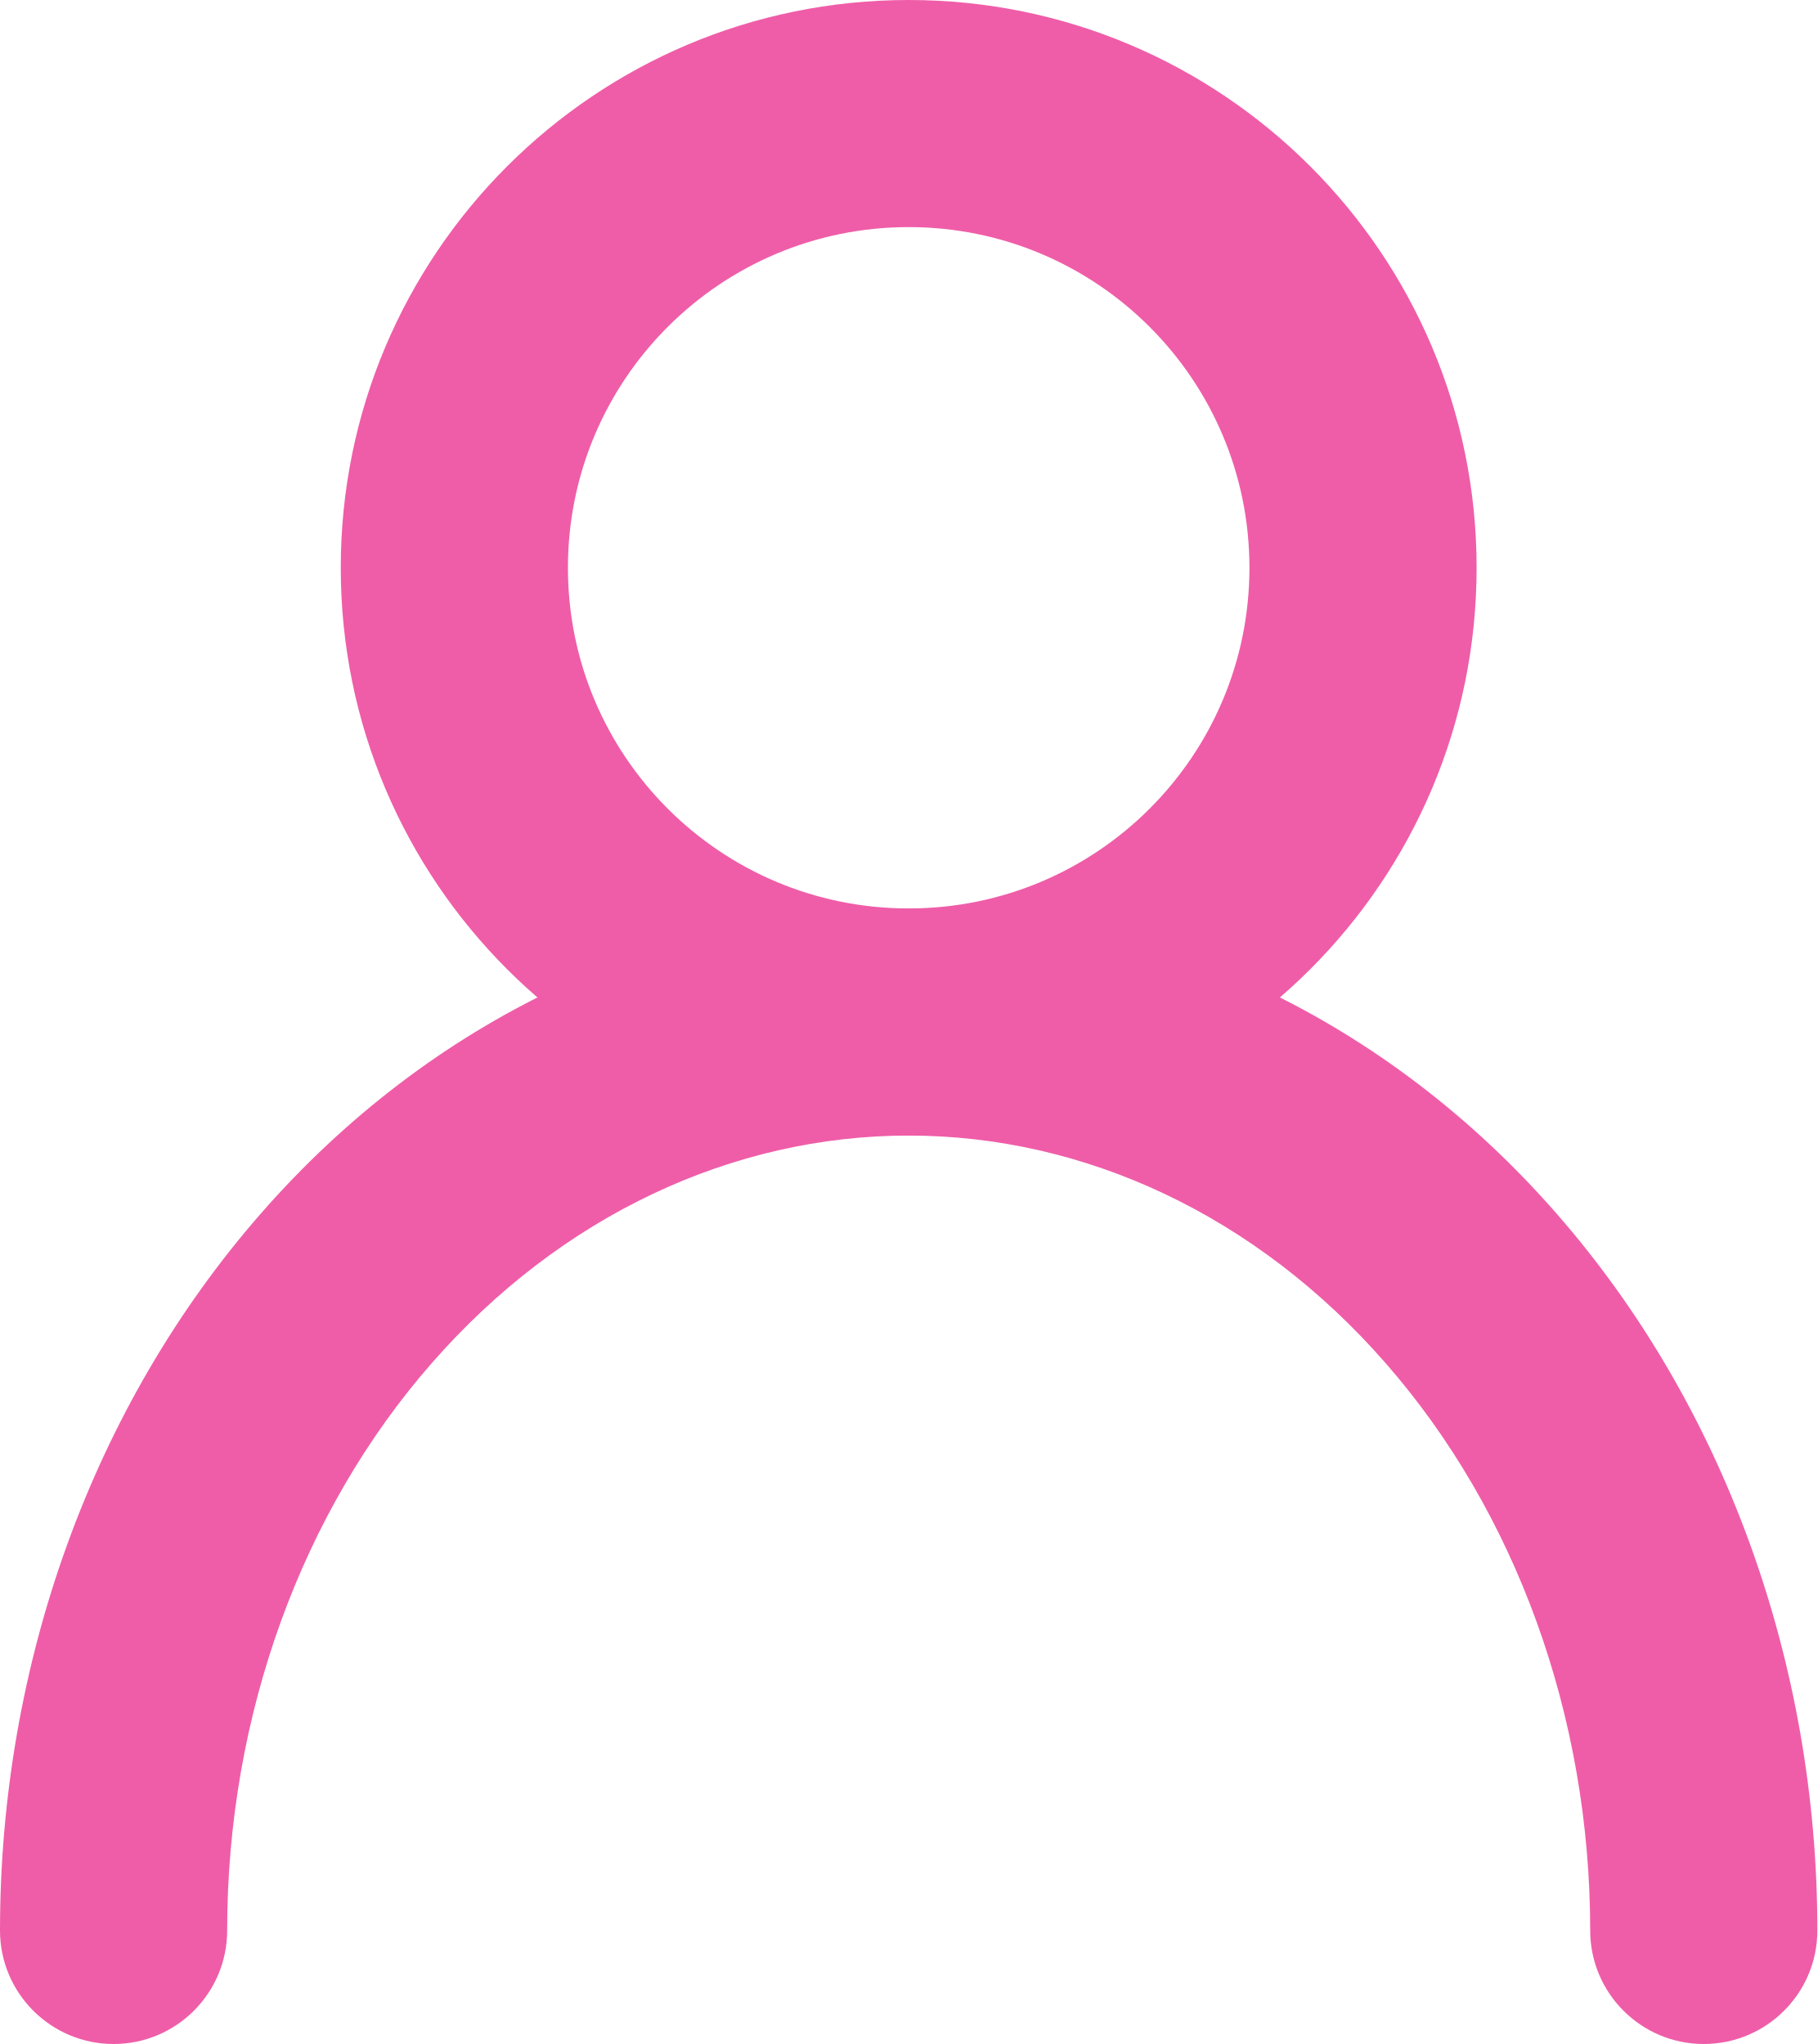
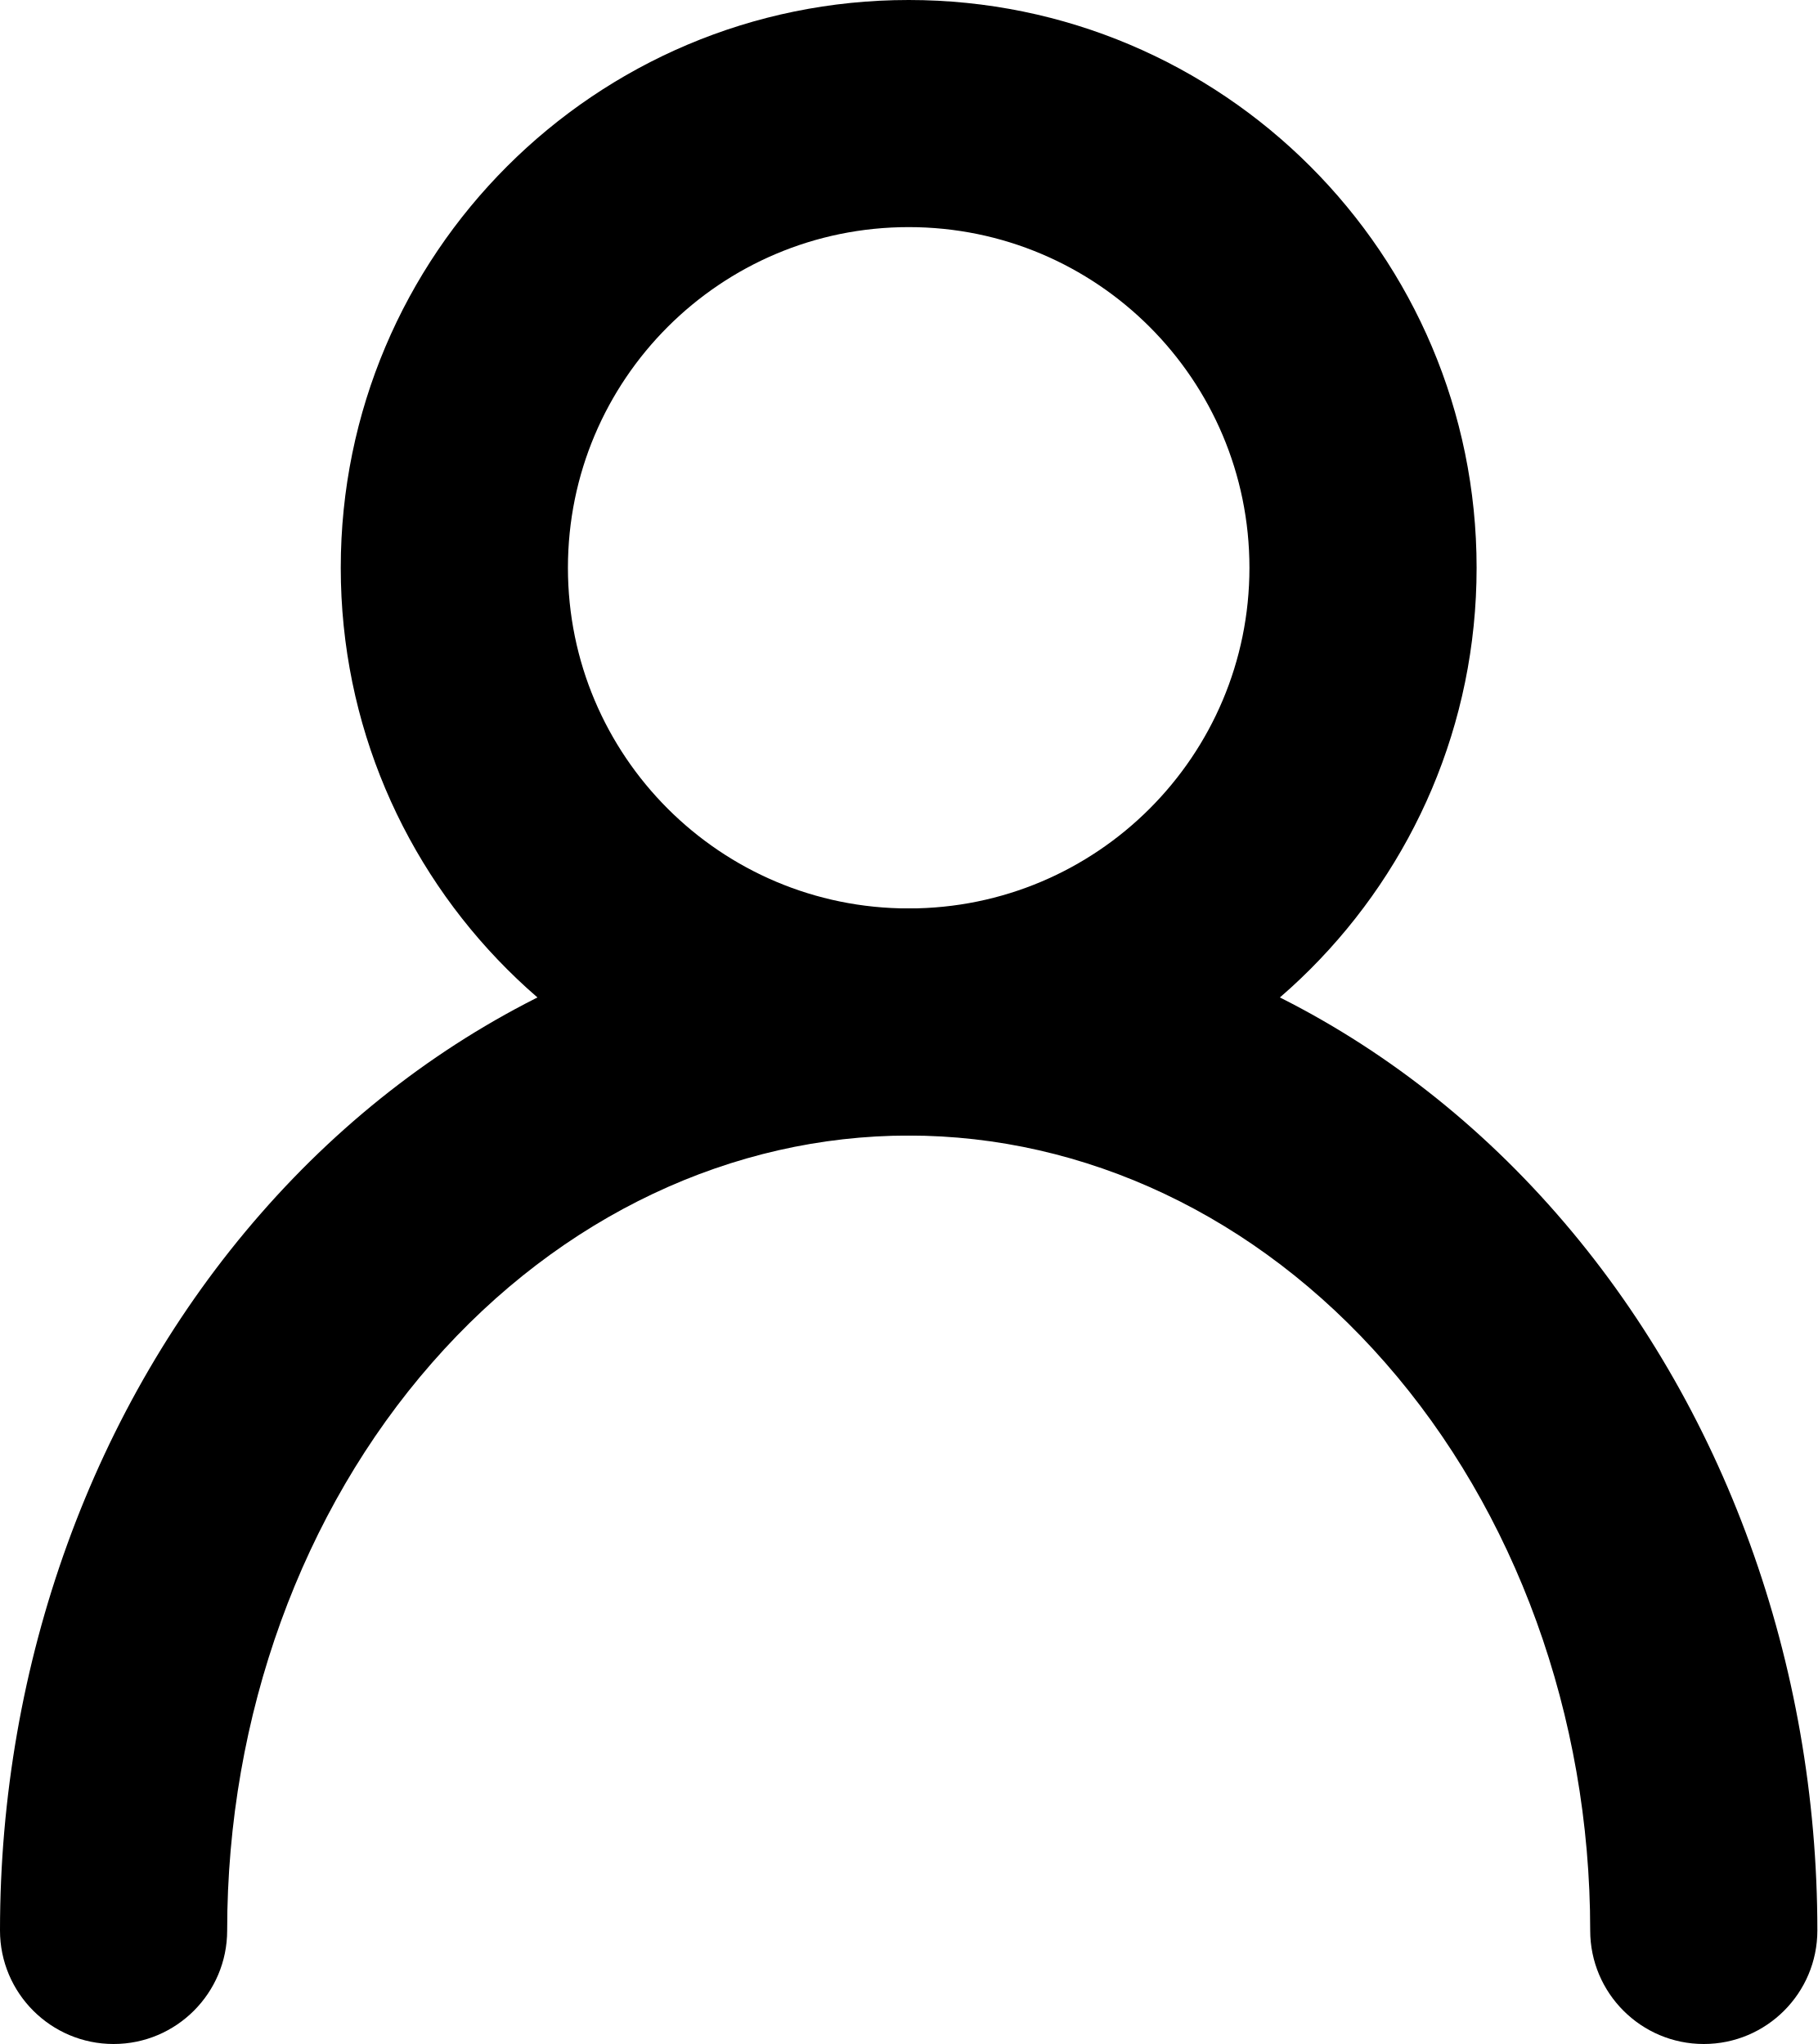
- <svg xmlns="http://www.w3.org/2000/svg" width="16" height="18" viewBox="0 0 16 18" fill="none">
-   <path fill-rule="evenodd" clip-rule="evenodd" d="M8 2C6.343 2 5 3.343 5 5C5 6.657 6.343 8 8 8C9.657 8 11 6.657 11 5C11 3.343 9.657 2 8 2ZM3 5C3 2.239 5.239 0 8 0C10.761 0 13 2.239 13 5C13 7.761 10.761 10 8 10C5.239 10 3 7.761 3 5Z" fill="#EF5DA8" />
-   <path fill-rule="evenodd" clip-rule="evenodd" d="M2.298 10.685C3.784 8.985 5.832 8 8 8C10.168 8 12.216 8.985 13.702 10.685C15.185 12.38 16 14.653 16 17C16 17.552 15.552 18 15 18C14.448 18 14 17.552 14 17C14 15.104 13.34 13.307 12.197 12.002C11.059 10.7 9.545 10 8 10C6.455 10 4.942 10.7 3.803 12.002C2.66 13.307 2 15.104 2 17C2 17.552 1.552 18 1 18C0.448 18 0 17.552 0 17C0 14.653 0.815 12.38 2.298 10.685Z" fill="#EF5DA8" />
+ <svg xmlns="http://www.w3.org/2000/svg" width="16" height="18" viewBox="0 0 16 18" fill="">
+   <path fill-rule="evenodd" clip-rule="evenodd" d="M8 2C6.343 2 5 3.343 5 5C5 6.657 6.343 8 8 8C9.657 8 11 6.657 11 5C11 3.343 9.657 2 8 2ZM3 5C3 2.239 5.239 0 8 0C10.761 0 13 2.239 13 5C13 7.761 10.761 10 8 10C5.239 10 3 7.761 3 5Z" fill="" />
+   <path fill-rule="evenodd" clip-rule="evenodd" d="M2.298 10.685C3.784 8.985 5.832 8 8 8C10.168 8 12.216 8.985 13.702 10.685C15.185 12.38 16 14.653 16 17C16 17.552 15.552 18 15 18C14.448 18 14 17.552 14 17C14 15.104 13.34 13.307 12.197 12.002C11.059 10.7 9.545 10 8 10C6.455 10 4.942 10.7 3.803 12.002C2.66 13.307 2 15.104 2 17C2 17.552 1.552 18 1 18C0.448 18 0 17.552 0 17C0 14.653 0.815 12.38 2.298 10.685Z" fill="" />
</svg>
